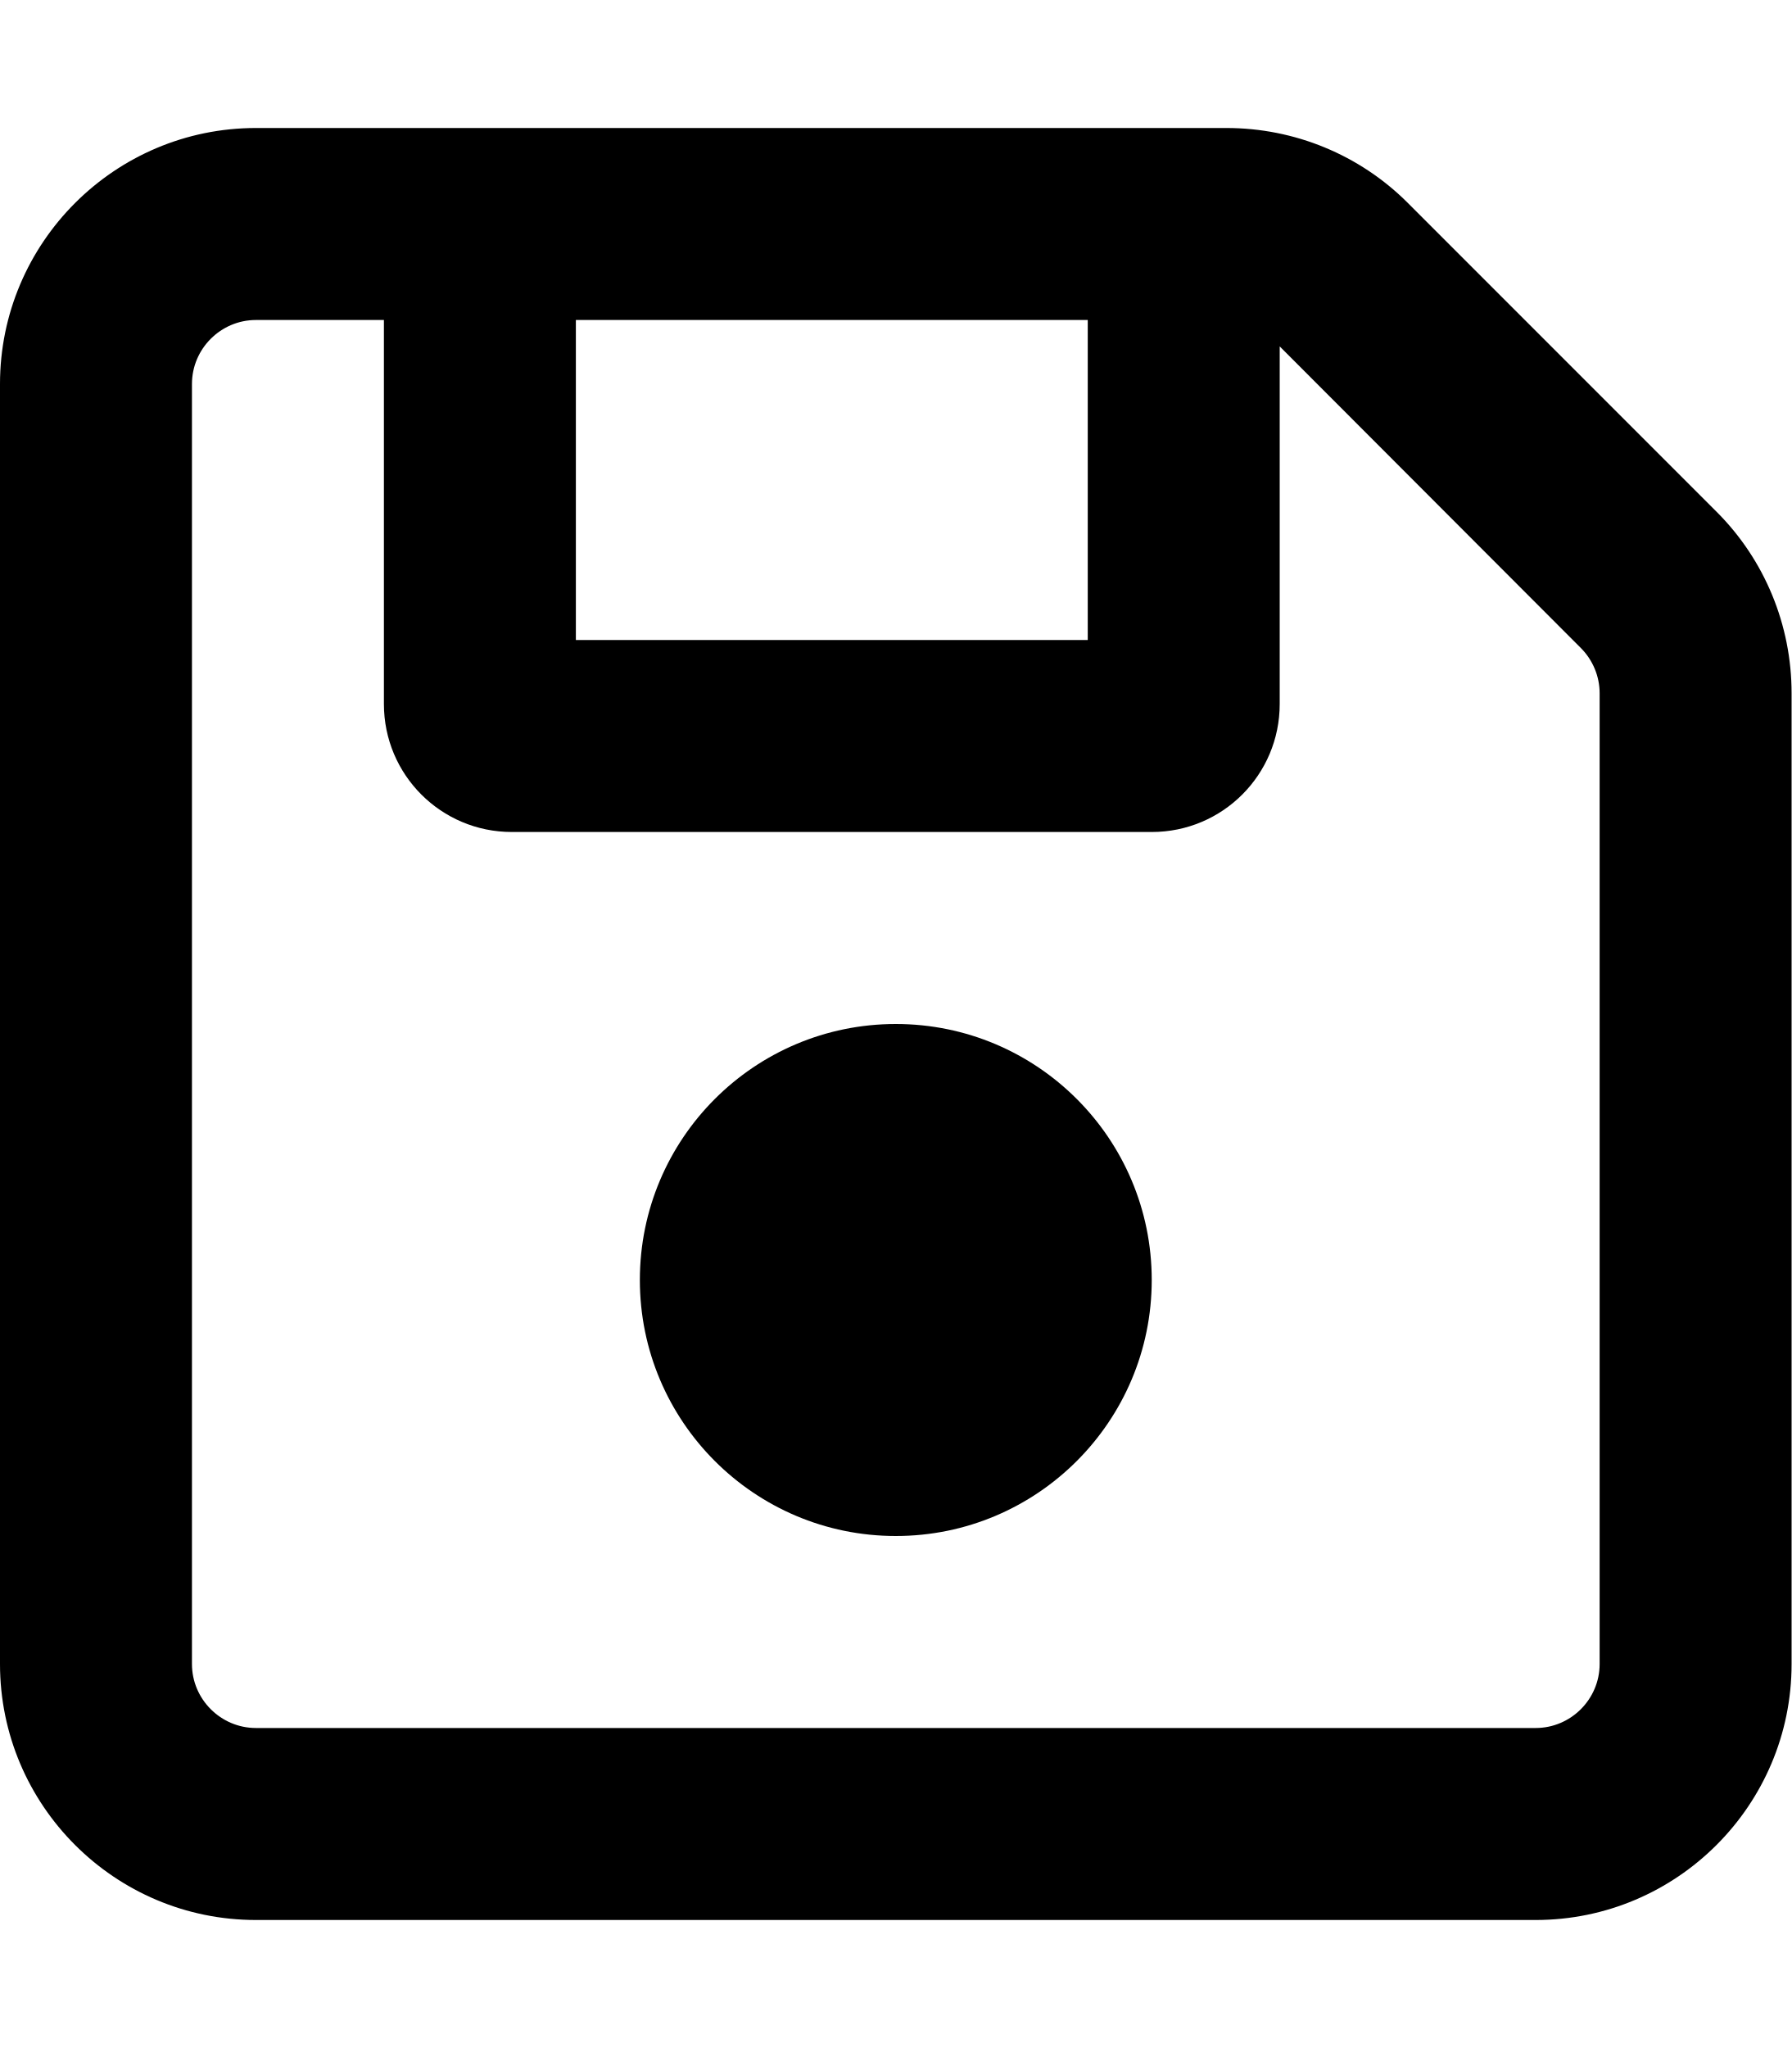
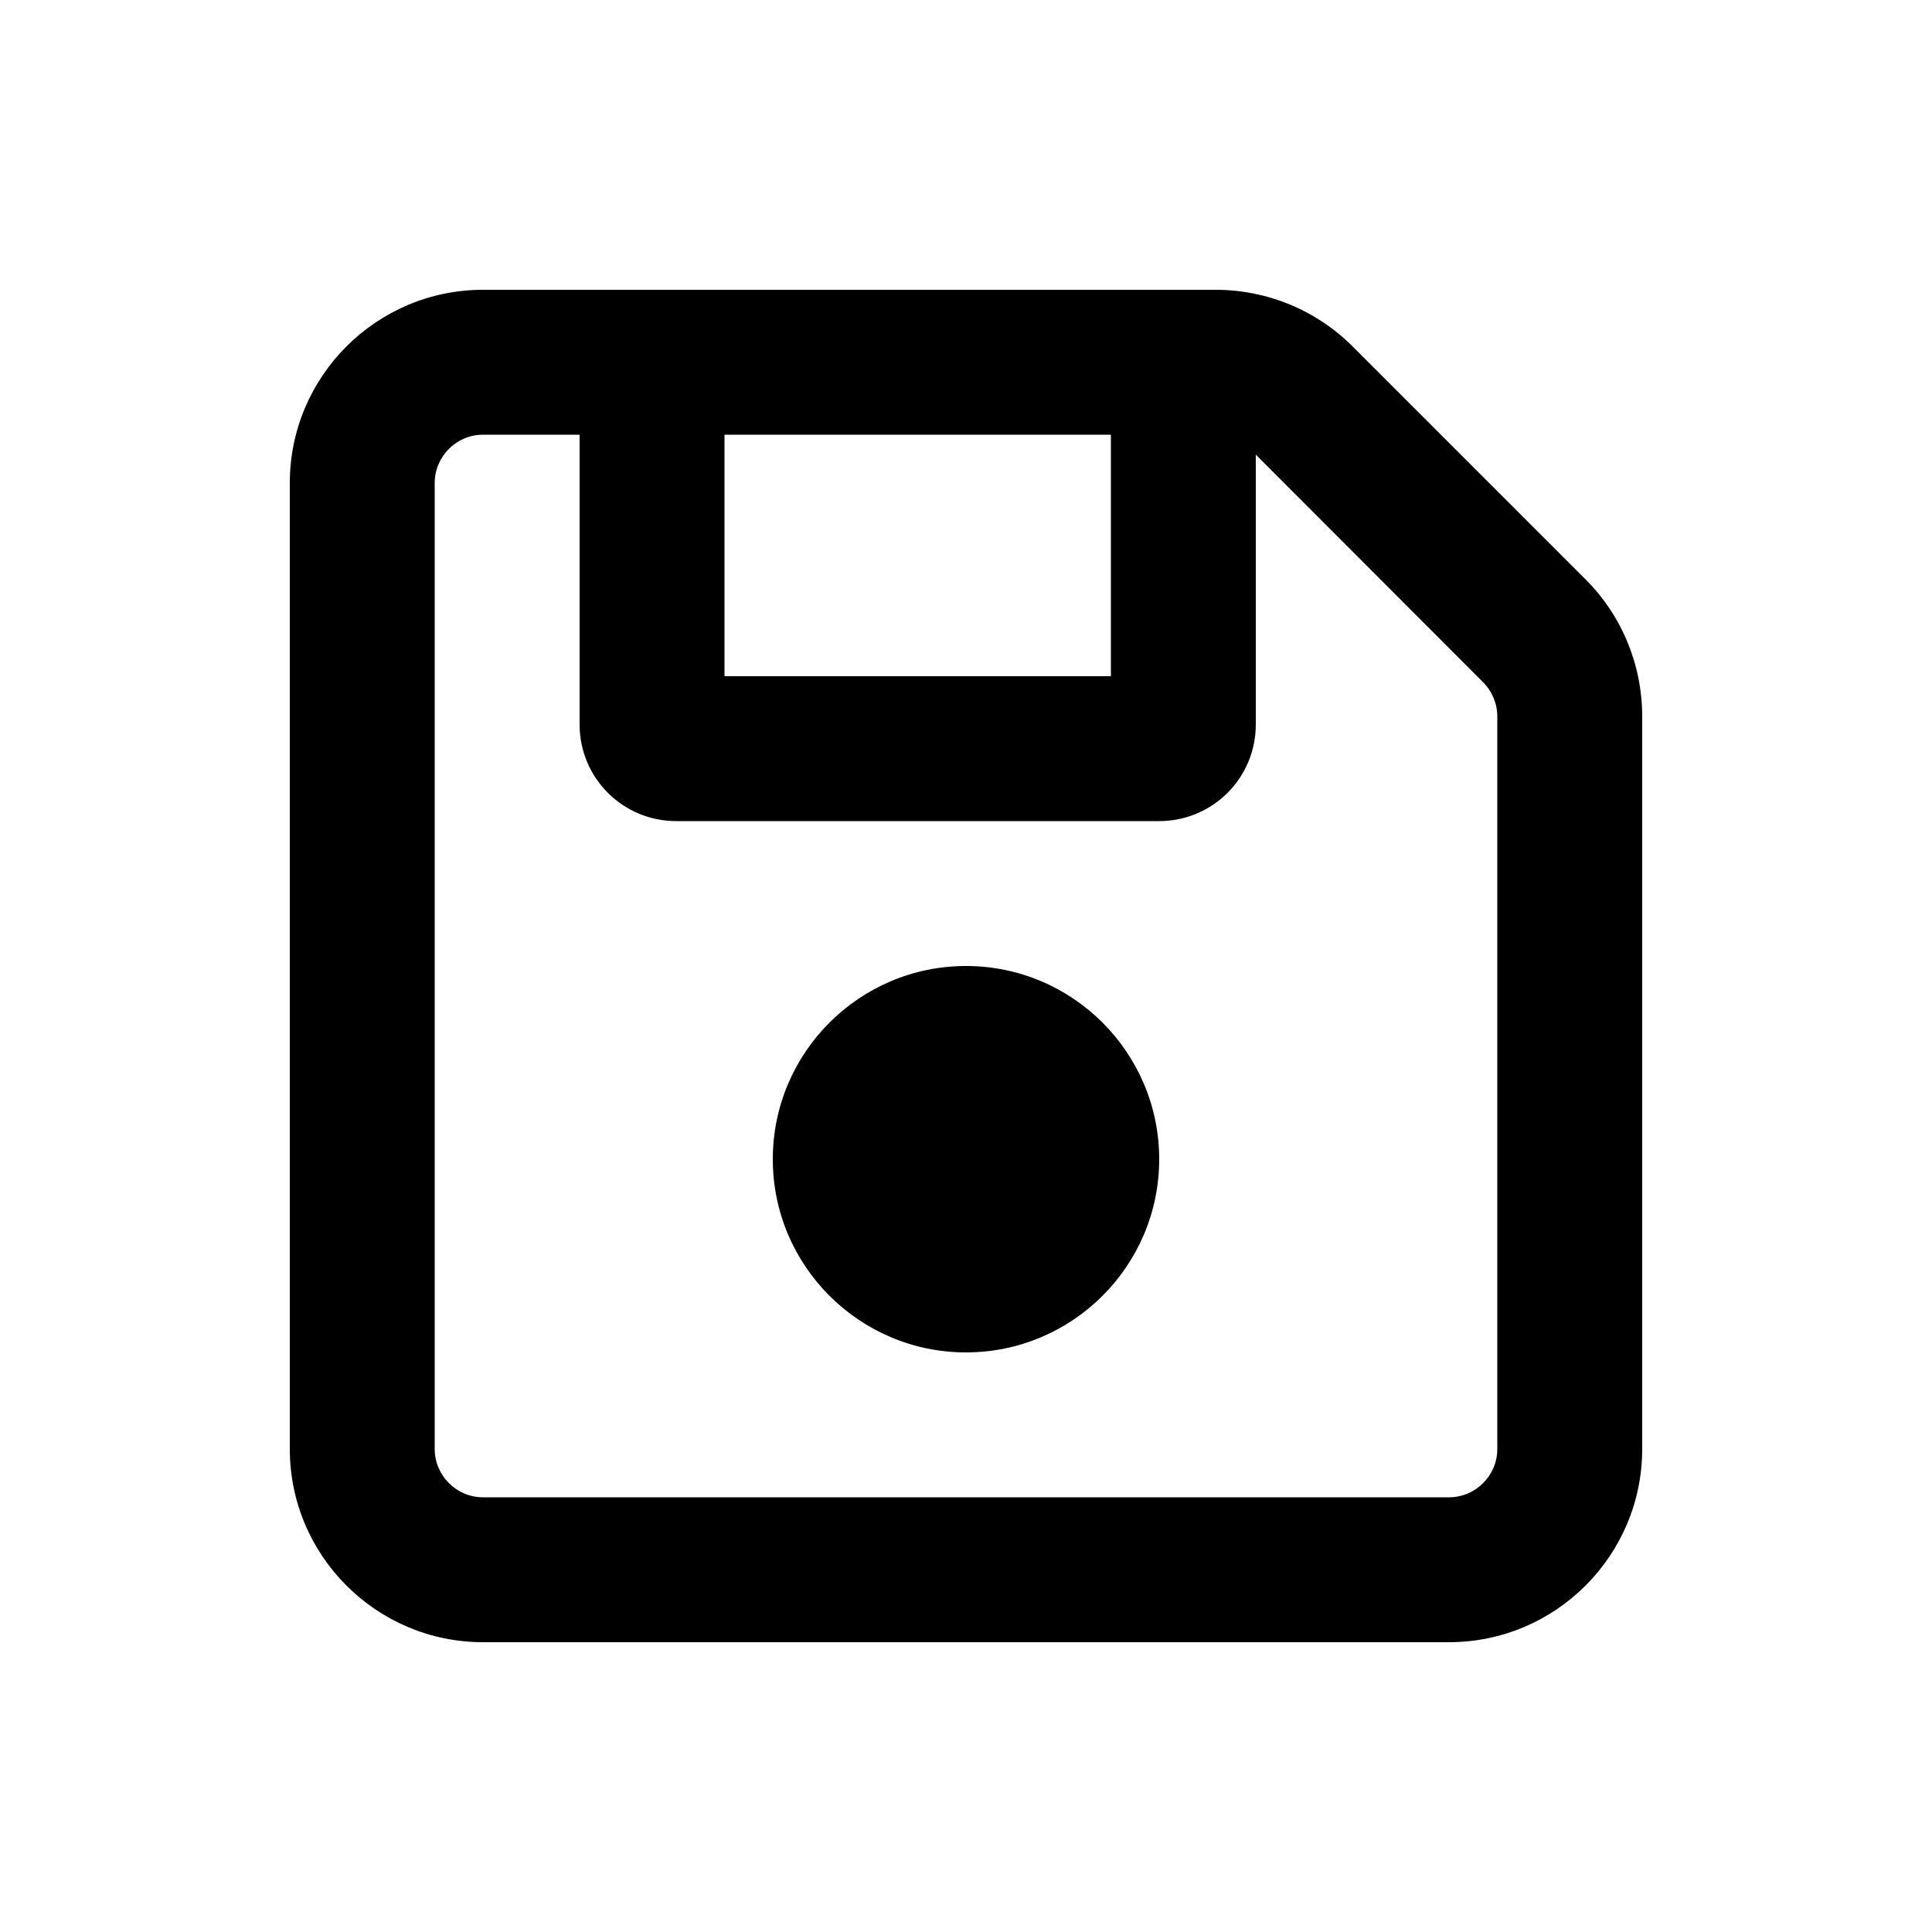
- <svg xmlns="http://www.w3.org/2000/svg" viewBox="0 0 448 512">
-   <path fill="currentColor" d="M64 80c-8.8 0-16 7.2-16 16l0 320c0 8.8 7.2 16 16 16l320 0c8.8 0 16-7.2 16-16l0-242.7c0-4.2-1.7-8.3-4.7-11.3L320 86.6 320 176c0 17.7-14.3 32-32 32l-160 0c-17.7 0-32-14.3-32-32l0-96-32 0zm80 0l0 80 128 0 0-80-128 0zM0 96C0 60.7 28.7 32 64 32l242.7 0c17 0 33.3 6.7 45.3 18.7L429.3 128c12 12 18.7 28.3 18.7 45.3L448 416c0 35.3-28.7 64-64 64L64 480c-35.3 0-64-28.7-64-64L0 96zM160 320a64 64 0 1 1 128 0 64 64 0 1 1 -128 0z" />
+ <svg xmlns="http://www.w3.org/2000/svg" viewBox="0 0 640 640">
+   <path fill="currentColor" d="M160 144C151.2 144 144 151.2 144 160L144 480C144 488.8 151.2 496 160 496L480 496C488.8 496 496 488.8 496 480L496 237.3C496 233.1 494.3 229 491.3 226L416 150.6L416 240C416 257.7 401.7 272 384 272L224 272C206.3 272 192 257.7 192 240L192 144L160 144zM240 144L240 224L368 224L368 144L240 144zM96 160C96 124.7 124.7 96 160 96L402.7 96C419.7 96 436 102.7 448 114.7L525.3 192C537.3 204 544 220.3 544 237.3L544 480C544 515.3 515.3 544 480 544L160 544C124.7 544 96 515.3 96 480L96 160zM256 384C256 348.7 284.7 320 320 320C355.3 320 384 348.7 384 384C384 419.3 355.3 448 320 448C284.7 448 256 419.3 256 384z" />
</svg>
